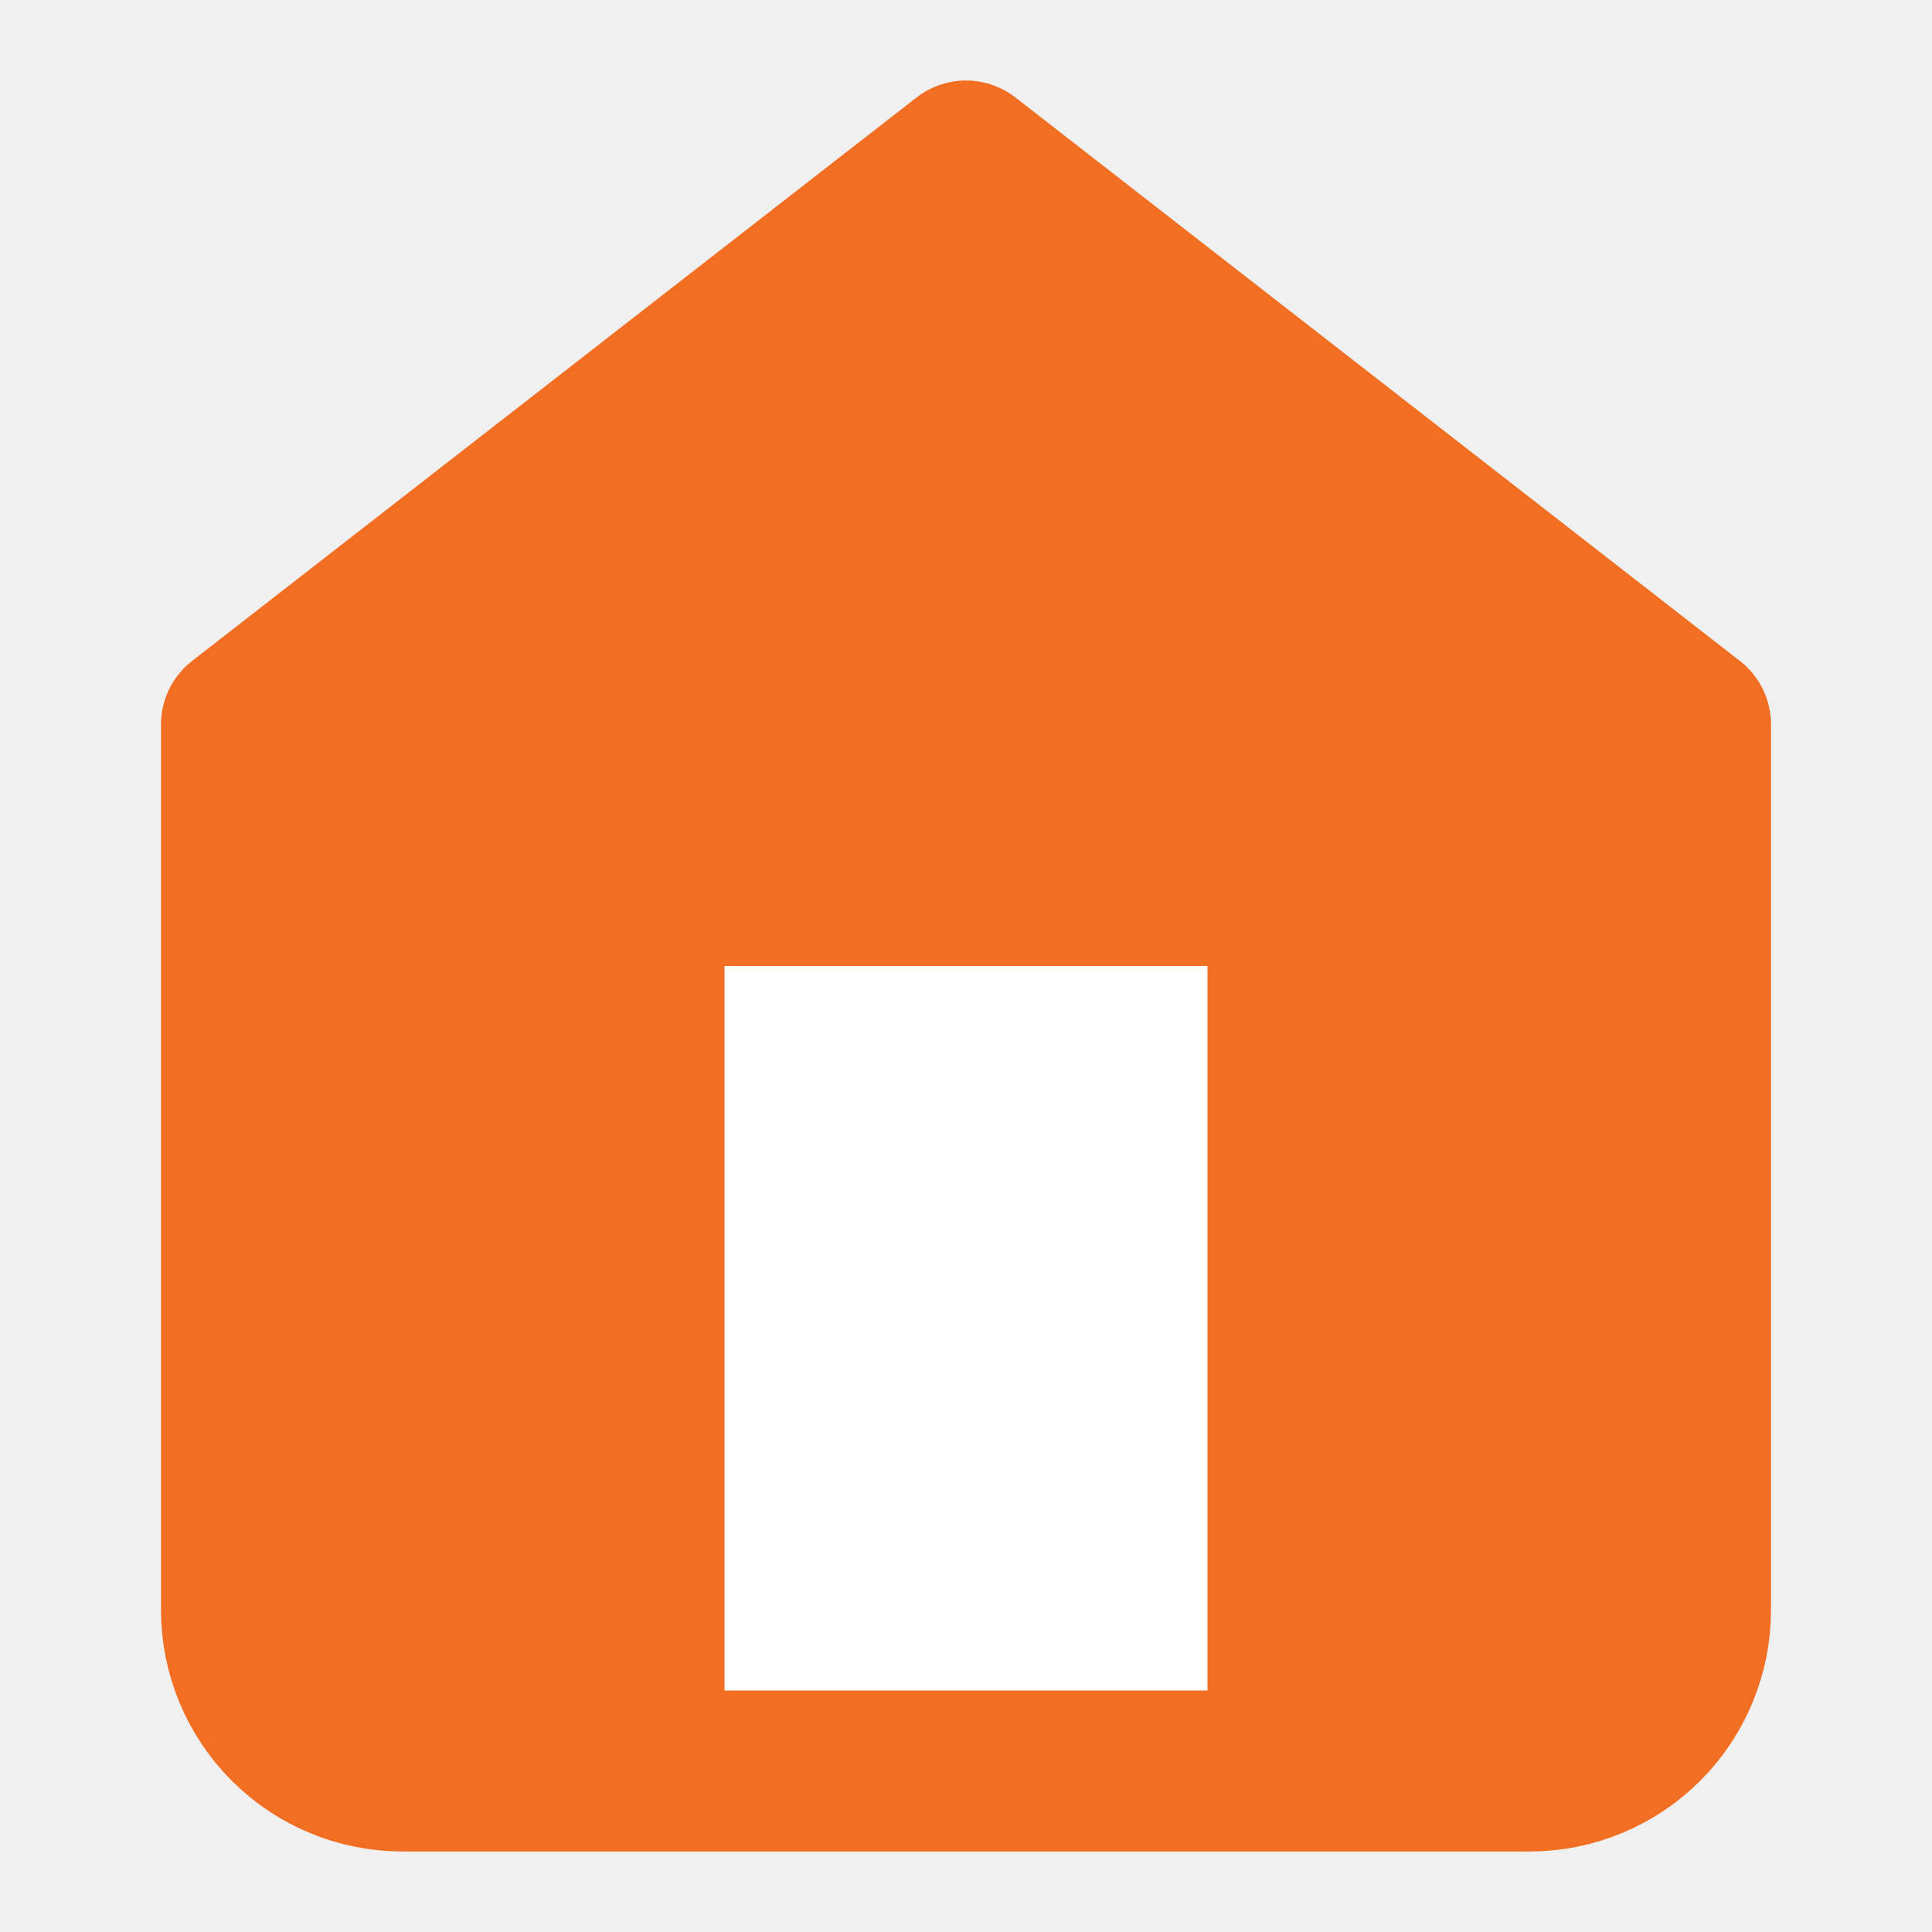
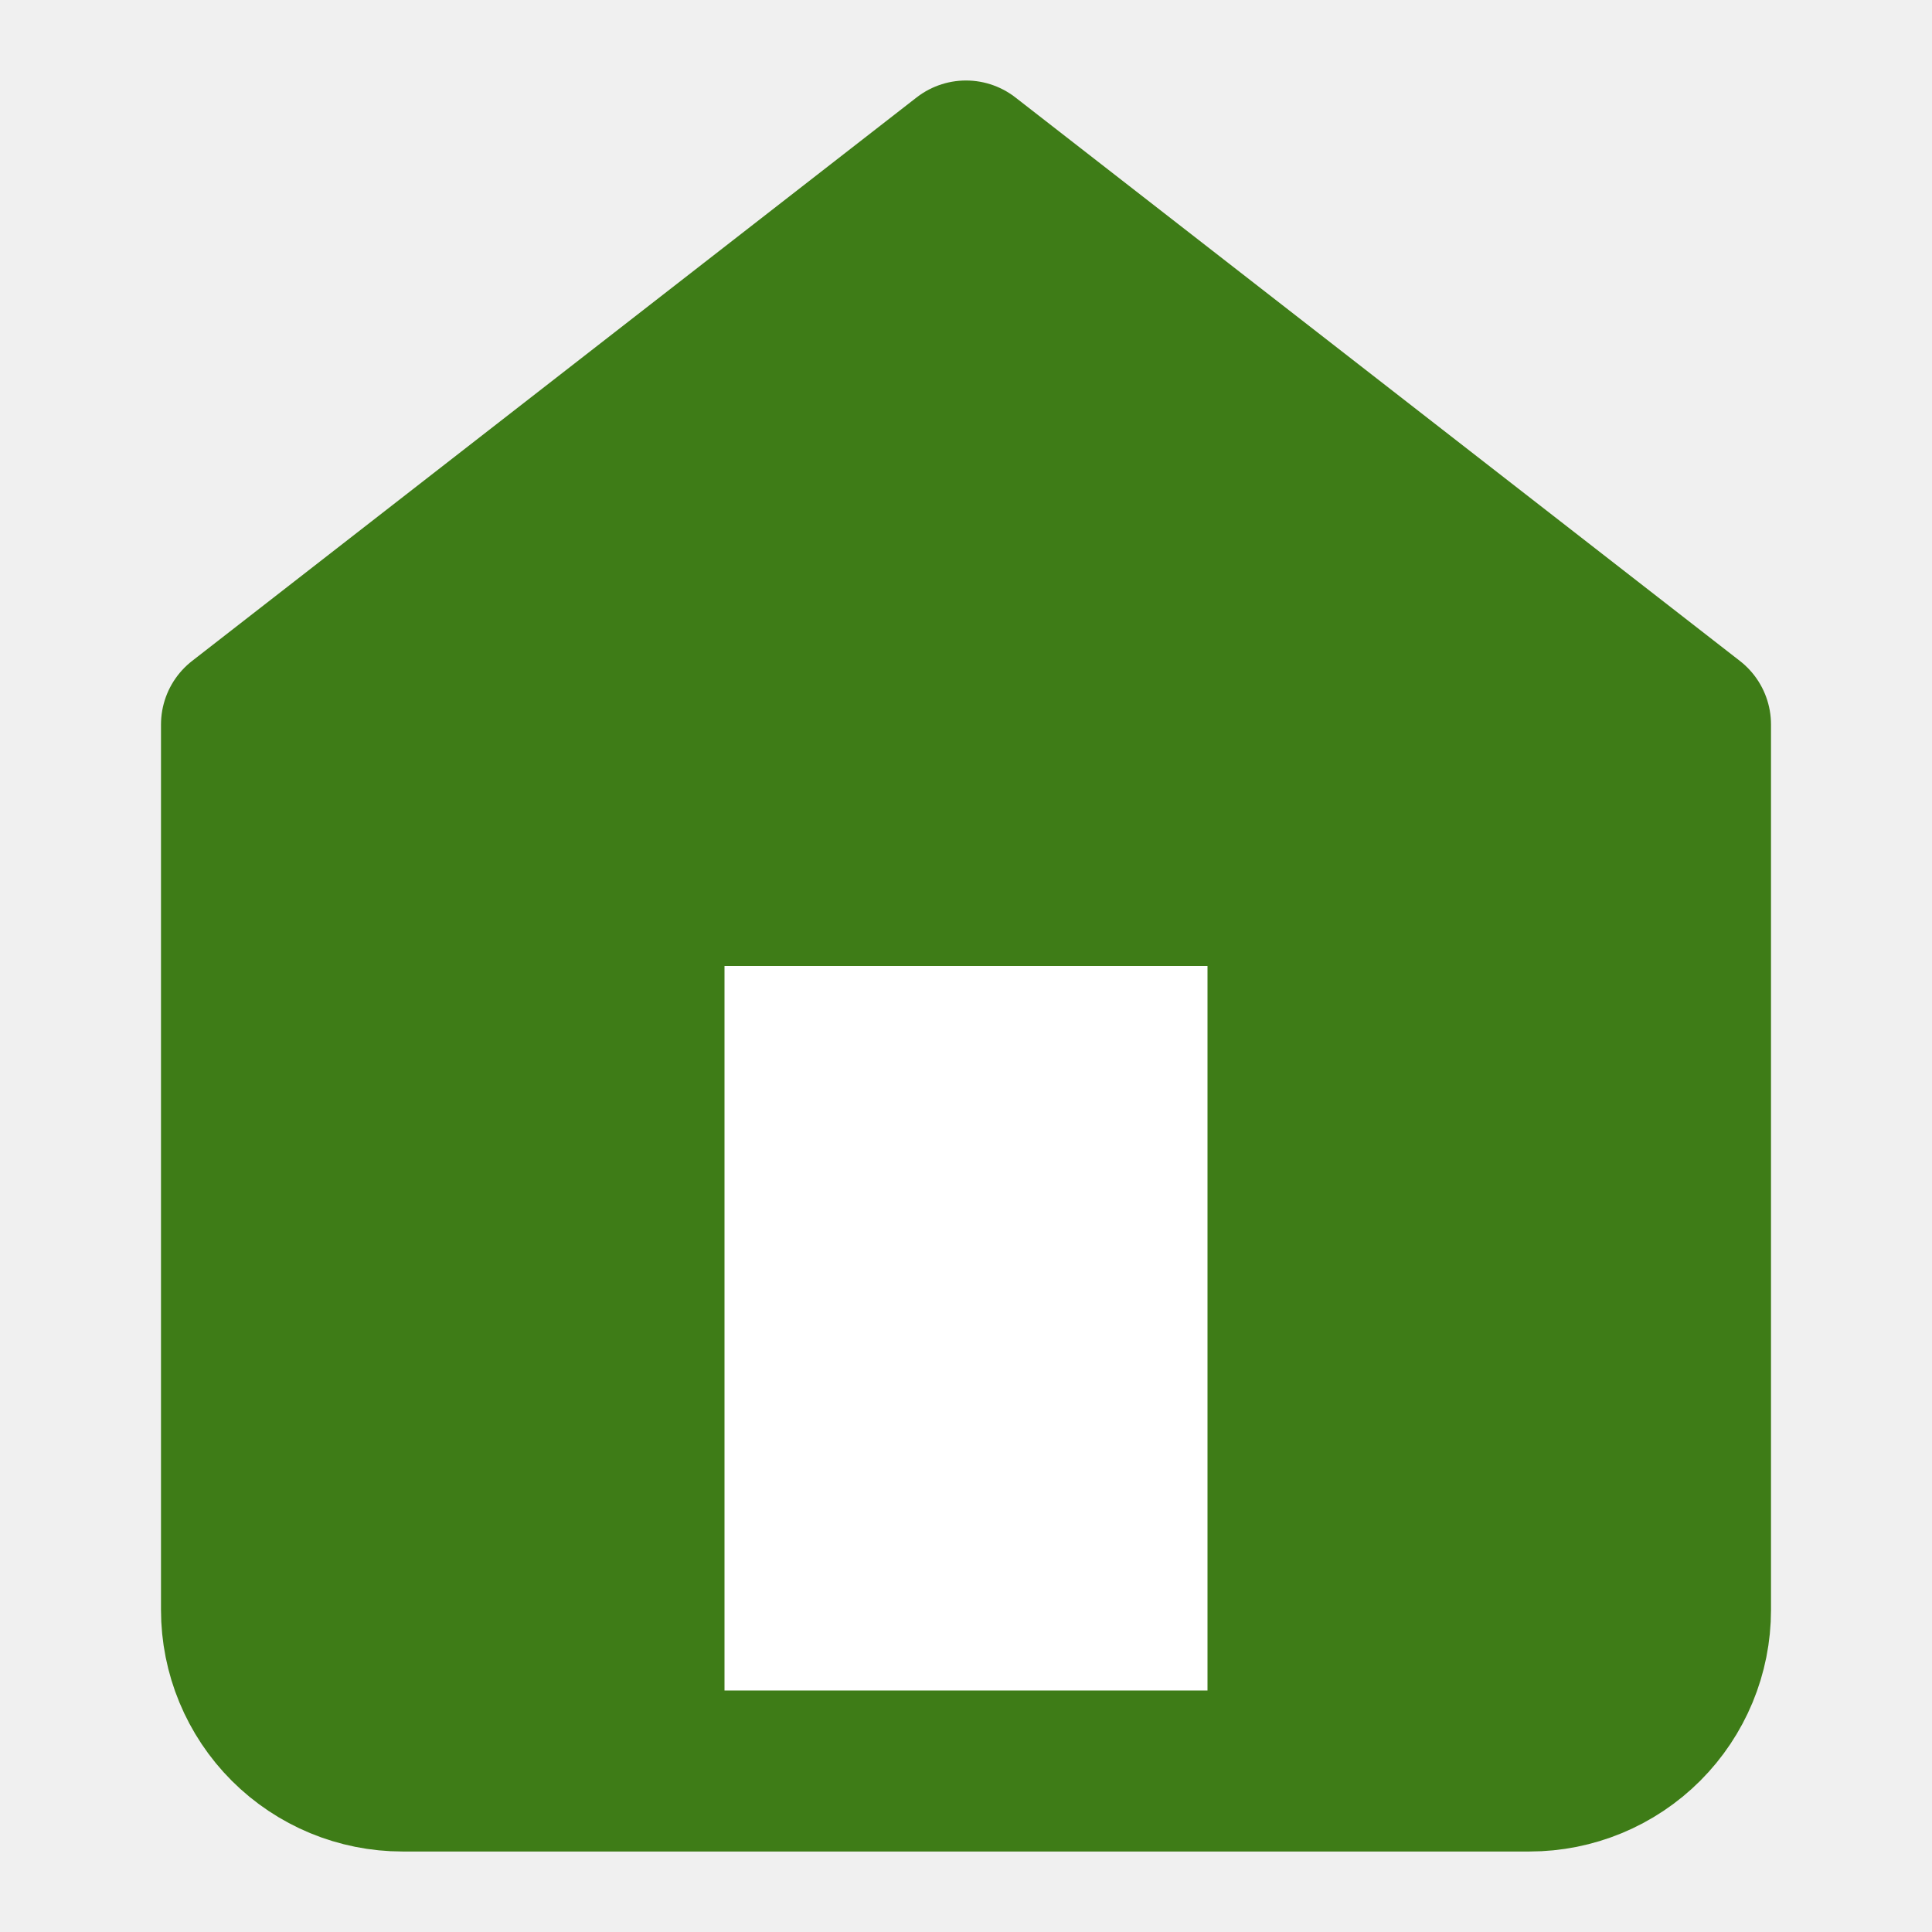
<svg xmlns="http://www.w3.org/2000/svg" width="24" height="24" viewBox="0 0 24 24" fill="none">
-   <path d="M3 9L12 2L21 9V20C21 20.53 20.789 21.039 20.414 21.414C20.039 21.789 19.53 22 19 22H5C4.47 22 3.961 21.789 3.586 21.414C3.211 21.039 3 20.53 3 20V9Z" fill="#F26E22" stroke="#F26E22" stroke-width="2" stroke-linecap="round" stroke-linejoin="round" />
+   <path d="M3 9L12 2L21 9V20C21 20.53 20.789 21.039 20.414 21.414C20.039 21.789 19.53 22 19 22H5C4.47 22 3.961 21.789 3.586 21.414C3.211 21.039 3 20.53 3 20V9Z" fill="#3E7C17" stroke="#3E7C17" stroke-width="2" stroke-linecap="round" stroke-linejoin="round" />
  <path d="M8 21V11H16V21" fill="white" />
-   <path d="M8 21V11H16V21" stroke="#F26E22" stroke-width="2" stroke-linecap="round" stroke-linejoin="round" />
+   <path d="M8 21V11H16V21" stroke="#3E7C17" stroke-width="2" stroke-linecap="round" stroke-linejoin="round" />
</svg>
